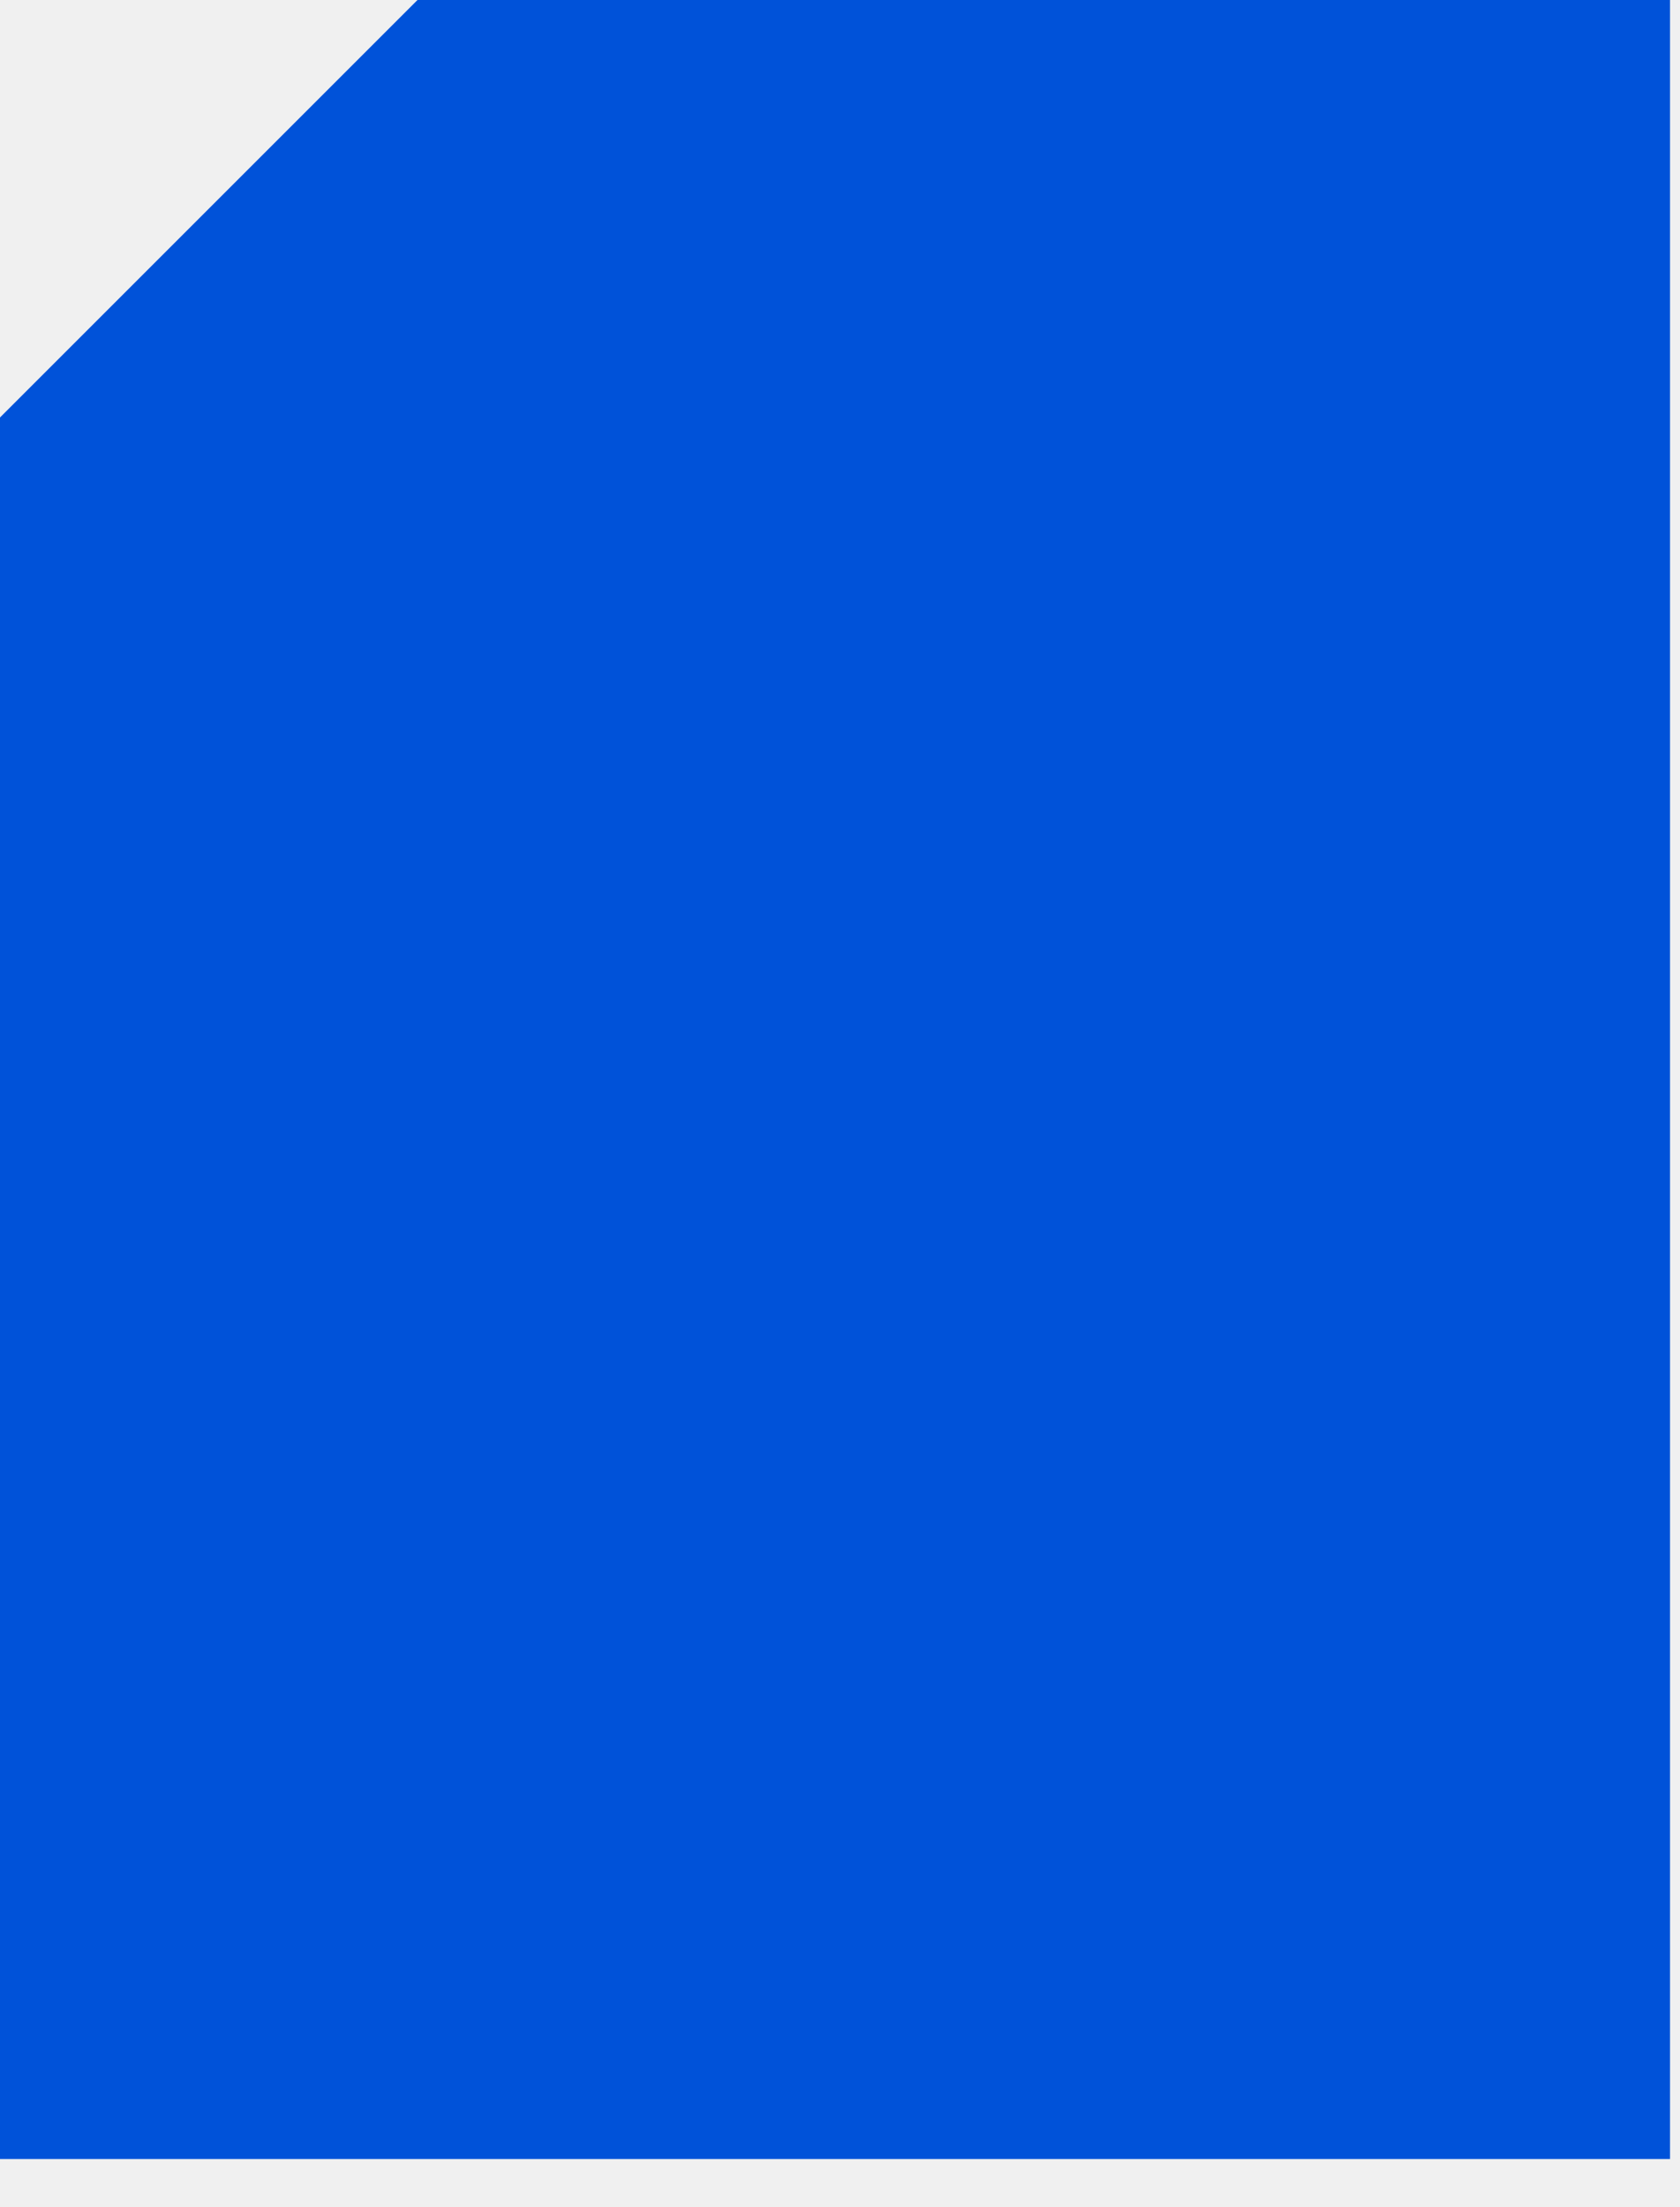
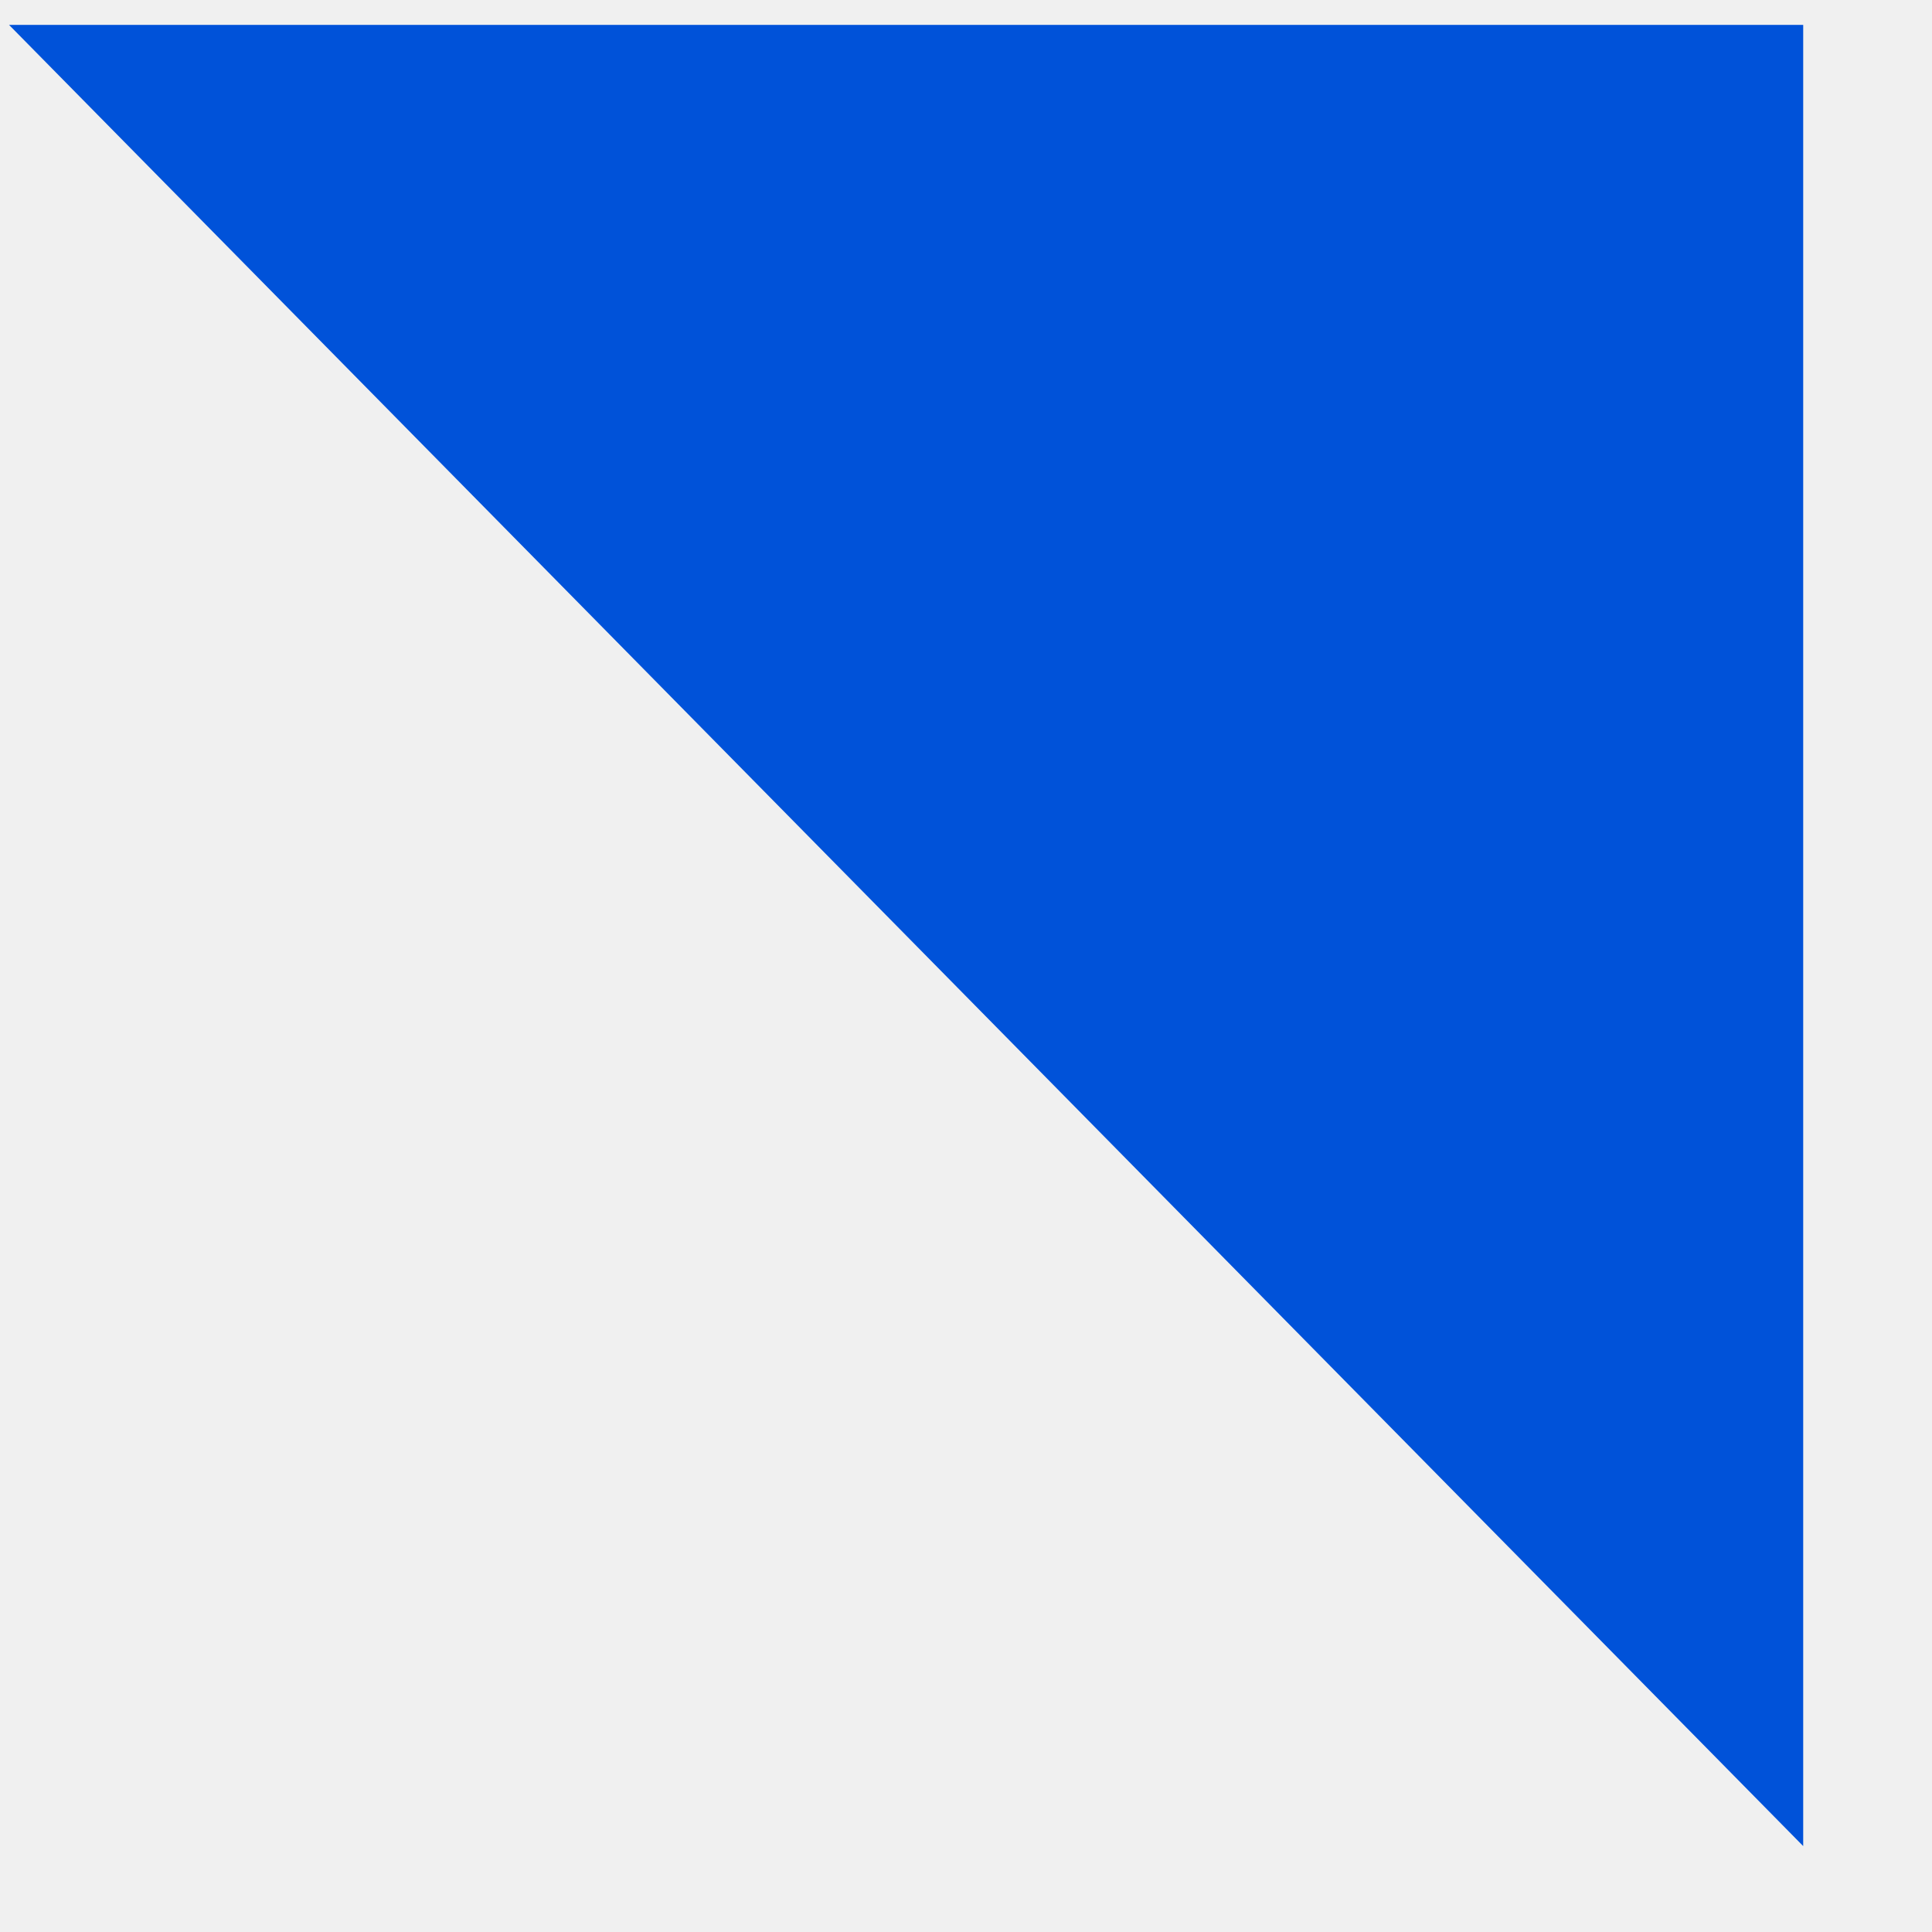
- <svg xmlns="http://www.w3.org/2000/svg" version="1.1" width="35px" height="46px">
+ <svg xmlns="http://www.w3.org/2000/svg" version="1.1" width="15px" height="15px">
  <defs>
    <pattern id="BGPattern" patternUnits="userSpaceOnUse" alignment="0 0" imageRepeat="None" />
-     <mask fill="white" id="Clip685">
-       <path d="M 0 8.702  L 8.702 0  L 34.807 0  L 34.807 45  L 0 45  L 0 8.702  Z " fill-rule="evenodd" />
+     <mask fill="white" id="Clip105">
+       <path d="M 14 14.333  L 0.07 0.193  L 14 0.193  L 14 14.333  Z " fill-rule="evenodd" />
    </mask>
  </defs>
-   <g transform="matrix(1 0 0 1 -1152 -154 )">
-     <path d="M 0 8.702  L 8.702 0  L 34.807 0  L 34.807 45  L 0 45  L 0 8.702  Z " fill-rule="nonzero" fill="rgba(0, 82, 217, 1)" stroke="none" transform="matrix(1 0 0 1 1152 154 )" class="fill" />
-     <path d="M 0 8.702  L 8.702 0  L 34.807 0  L 34.807 45  L 0 45  L 0 8.702  Z " stroke-width="0" stroke-dasharray="0" stroke="rgba(255, 255, 255, 0)" fill="none" transform="matrix(1 0 0 1 1152 154 )" class="stroke" mask="url(#Clip685)" />
+   <g transform="matrix(1 0 0 1 -1190 -182 )">
+     <path d="M 14 14.333  L 0.07 0.193  L 14 0.193  L 14 14.333  Z " fill-rule="nonzero" fill="rgba(0, 82, 217, 1)" stroke="none" transform="matrix(1 0 0 1 1190 182 )" class="fill" />
+     <path d="M 14 14.333  L 0.07 0.193  L 14 0.193  L 14 14.333  Z " stroke-width="0" stroke-dasharray="0" stroke="rgba(255, 255, 255, 0)" fill="none" transform="matrix(1 0 0 1 1190 182 )" class="stroke" mask="url(#Clip105)" />
  </g>
</svg>
